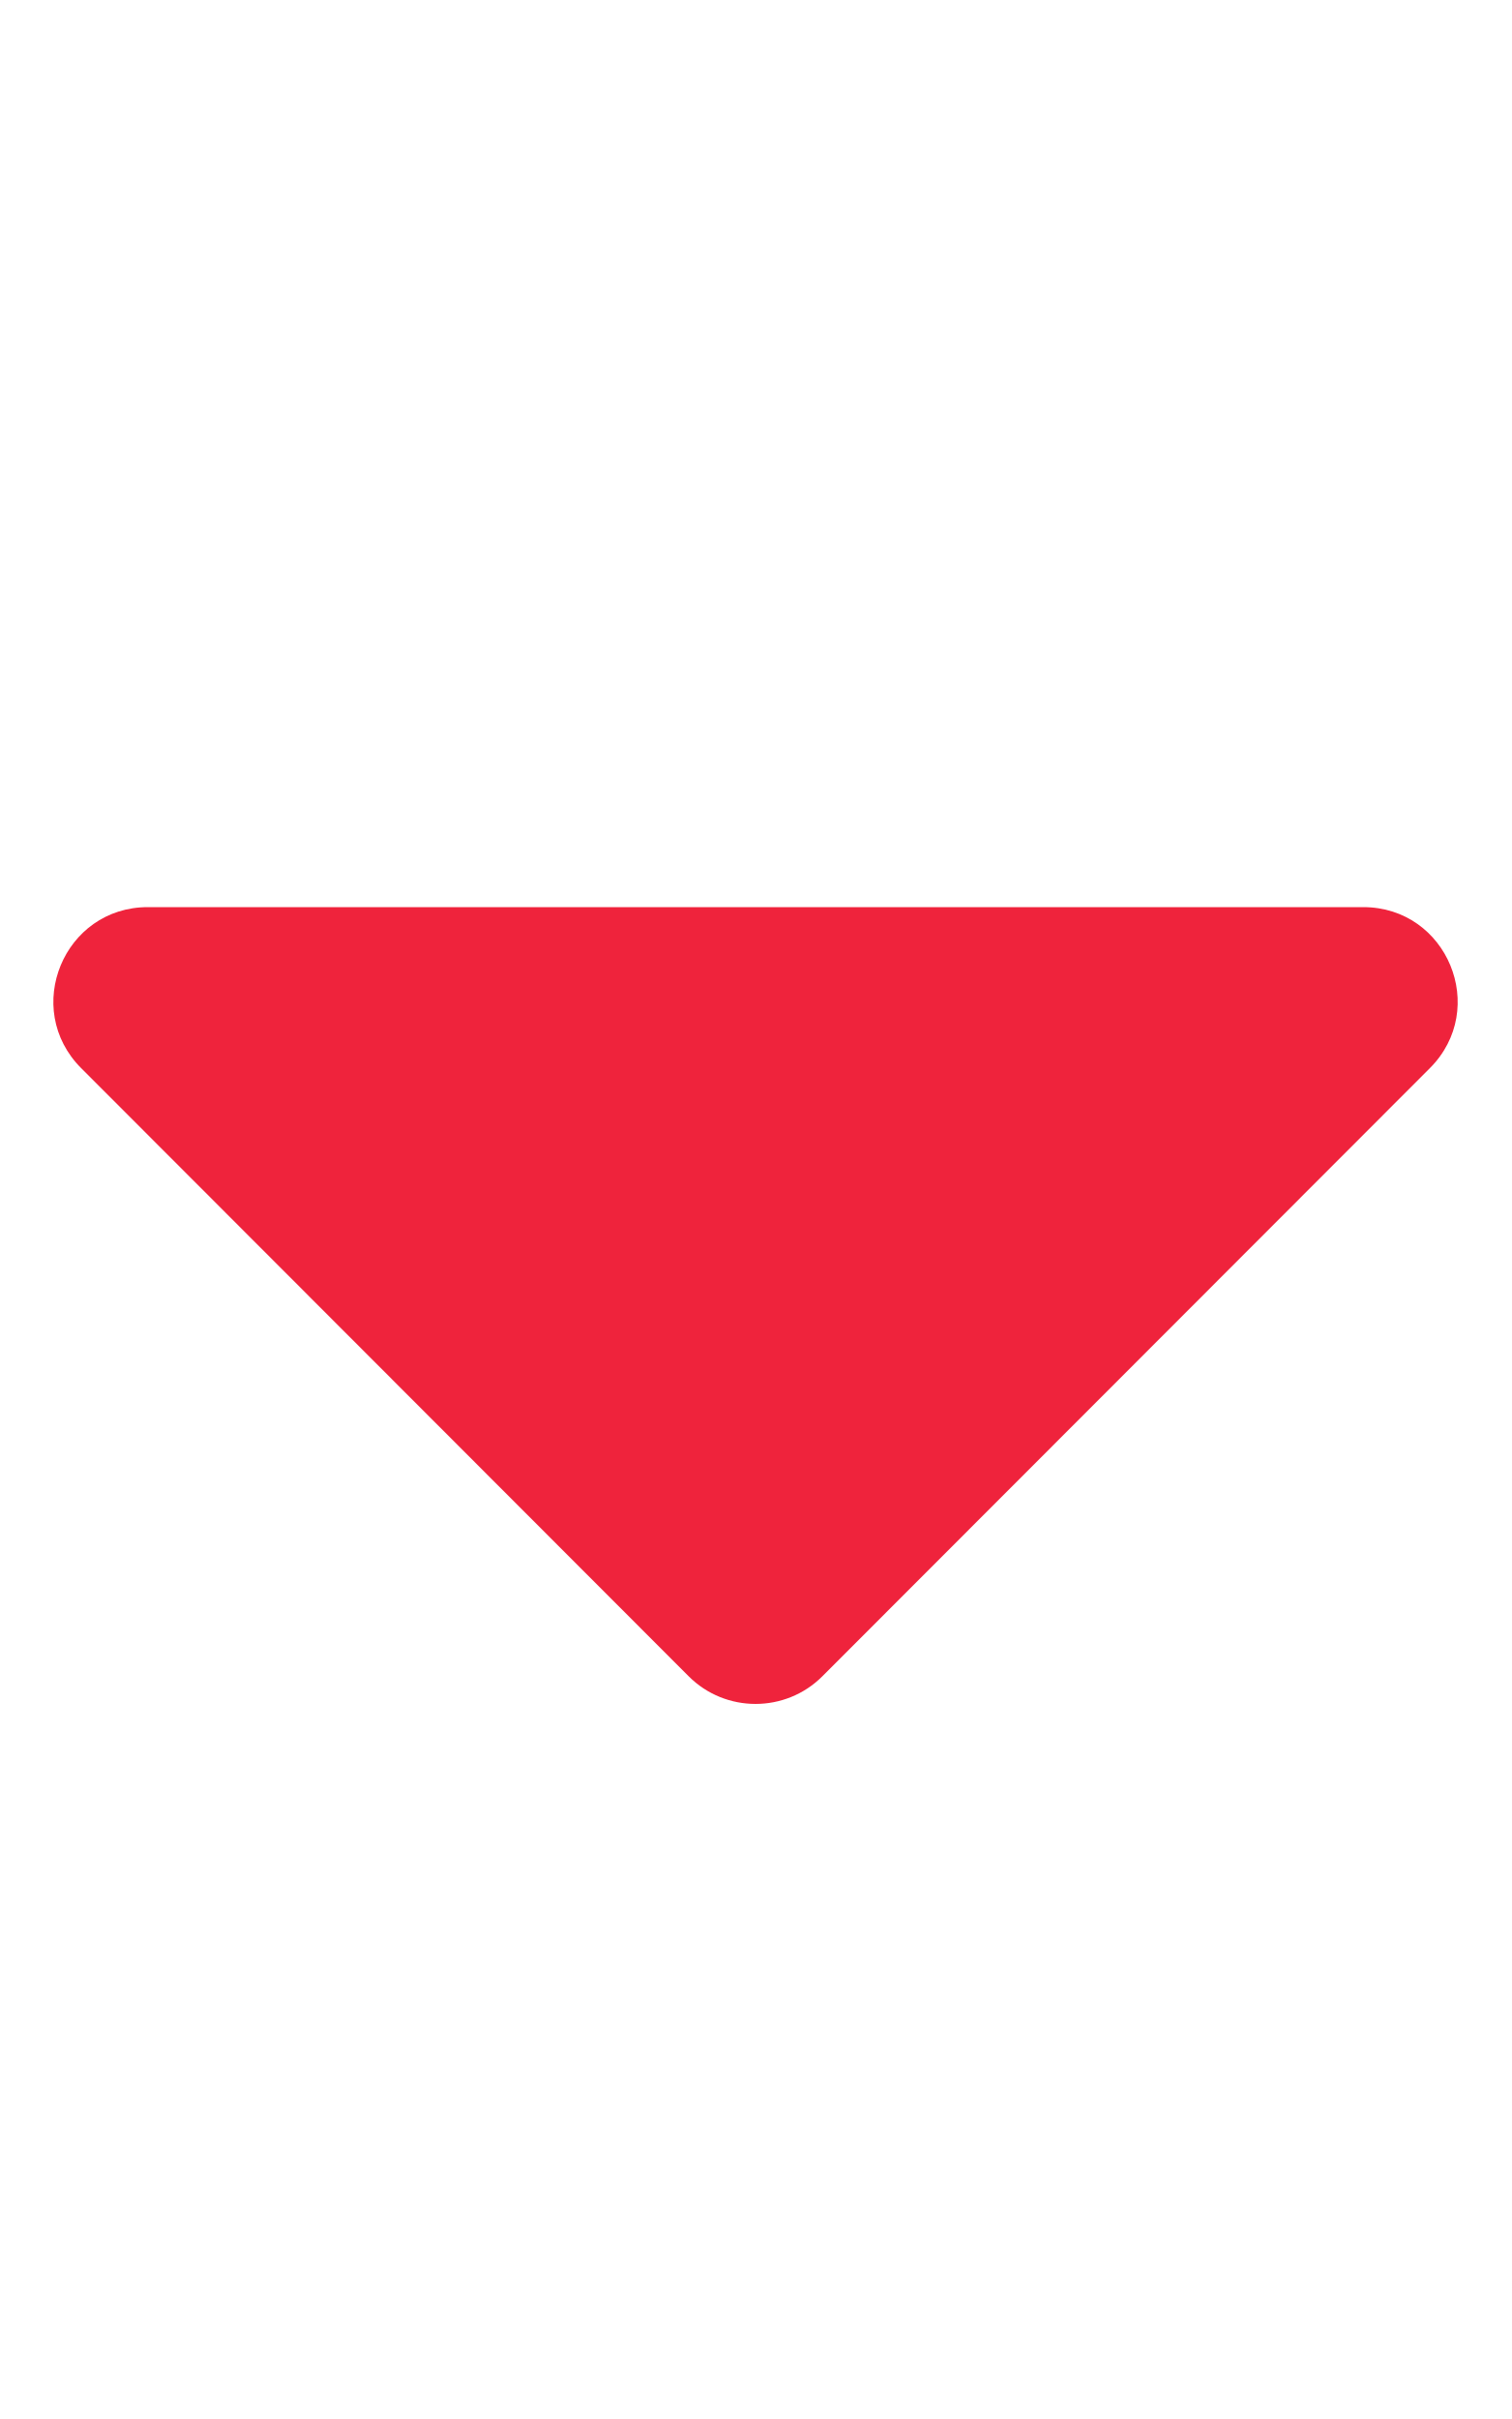
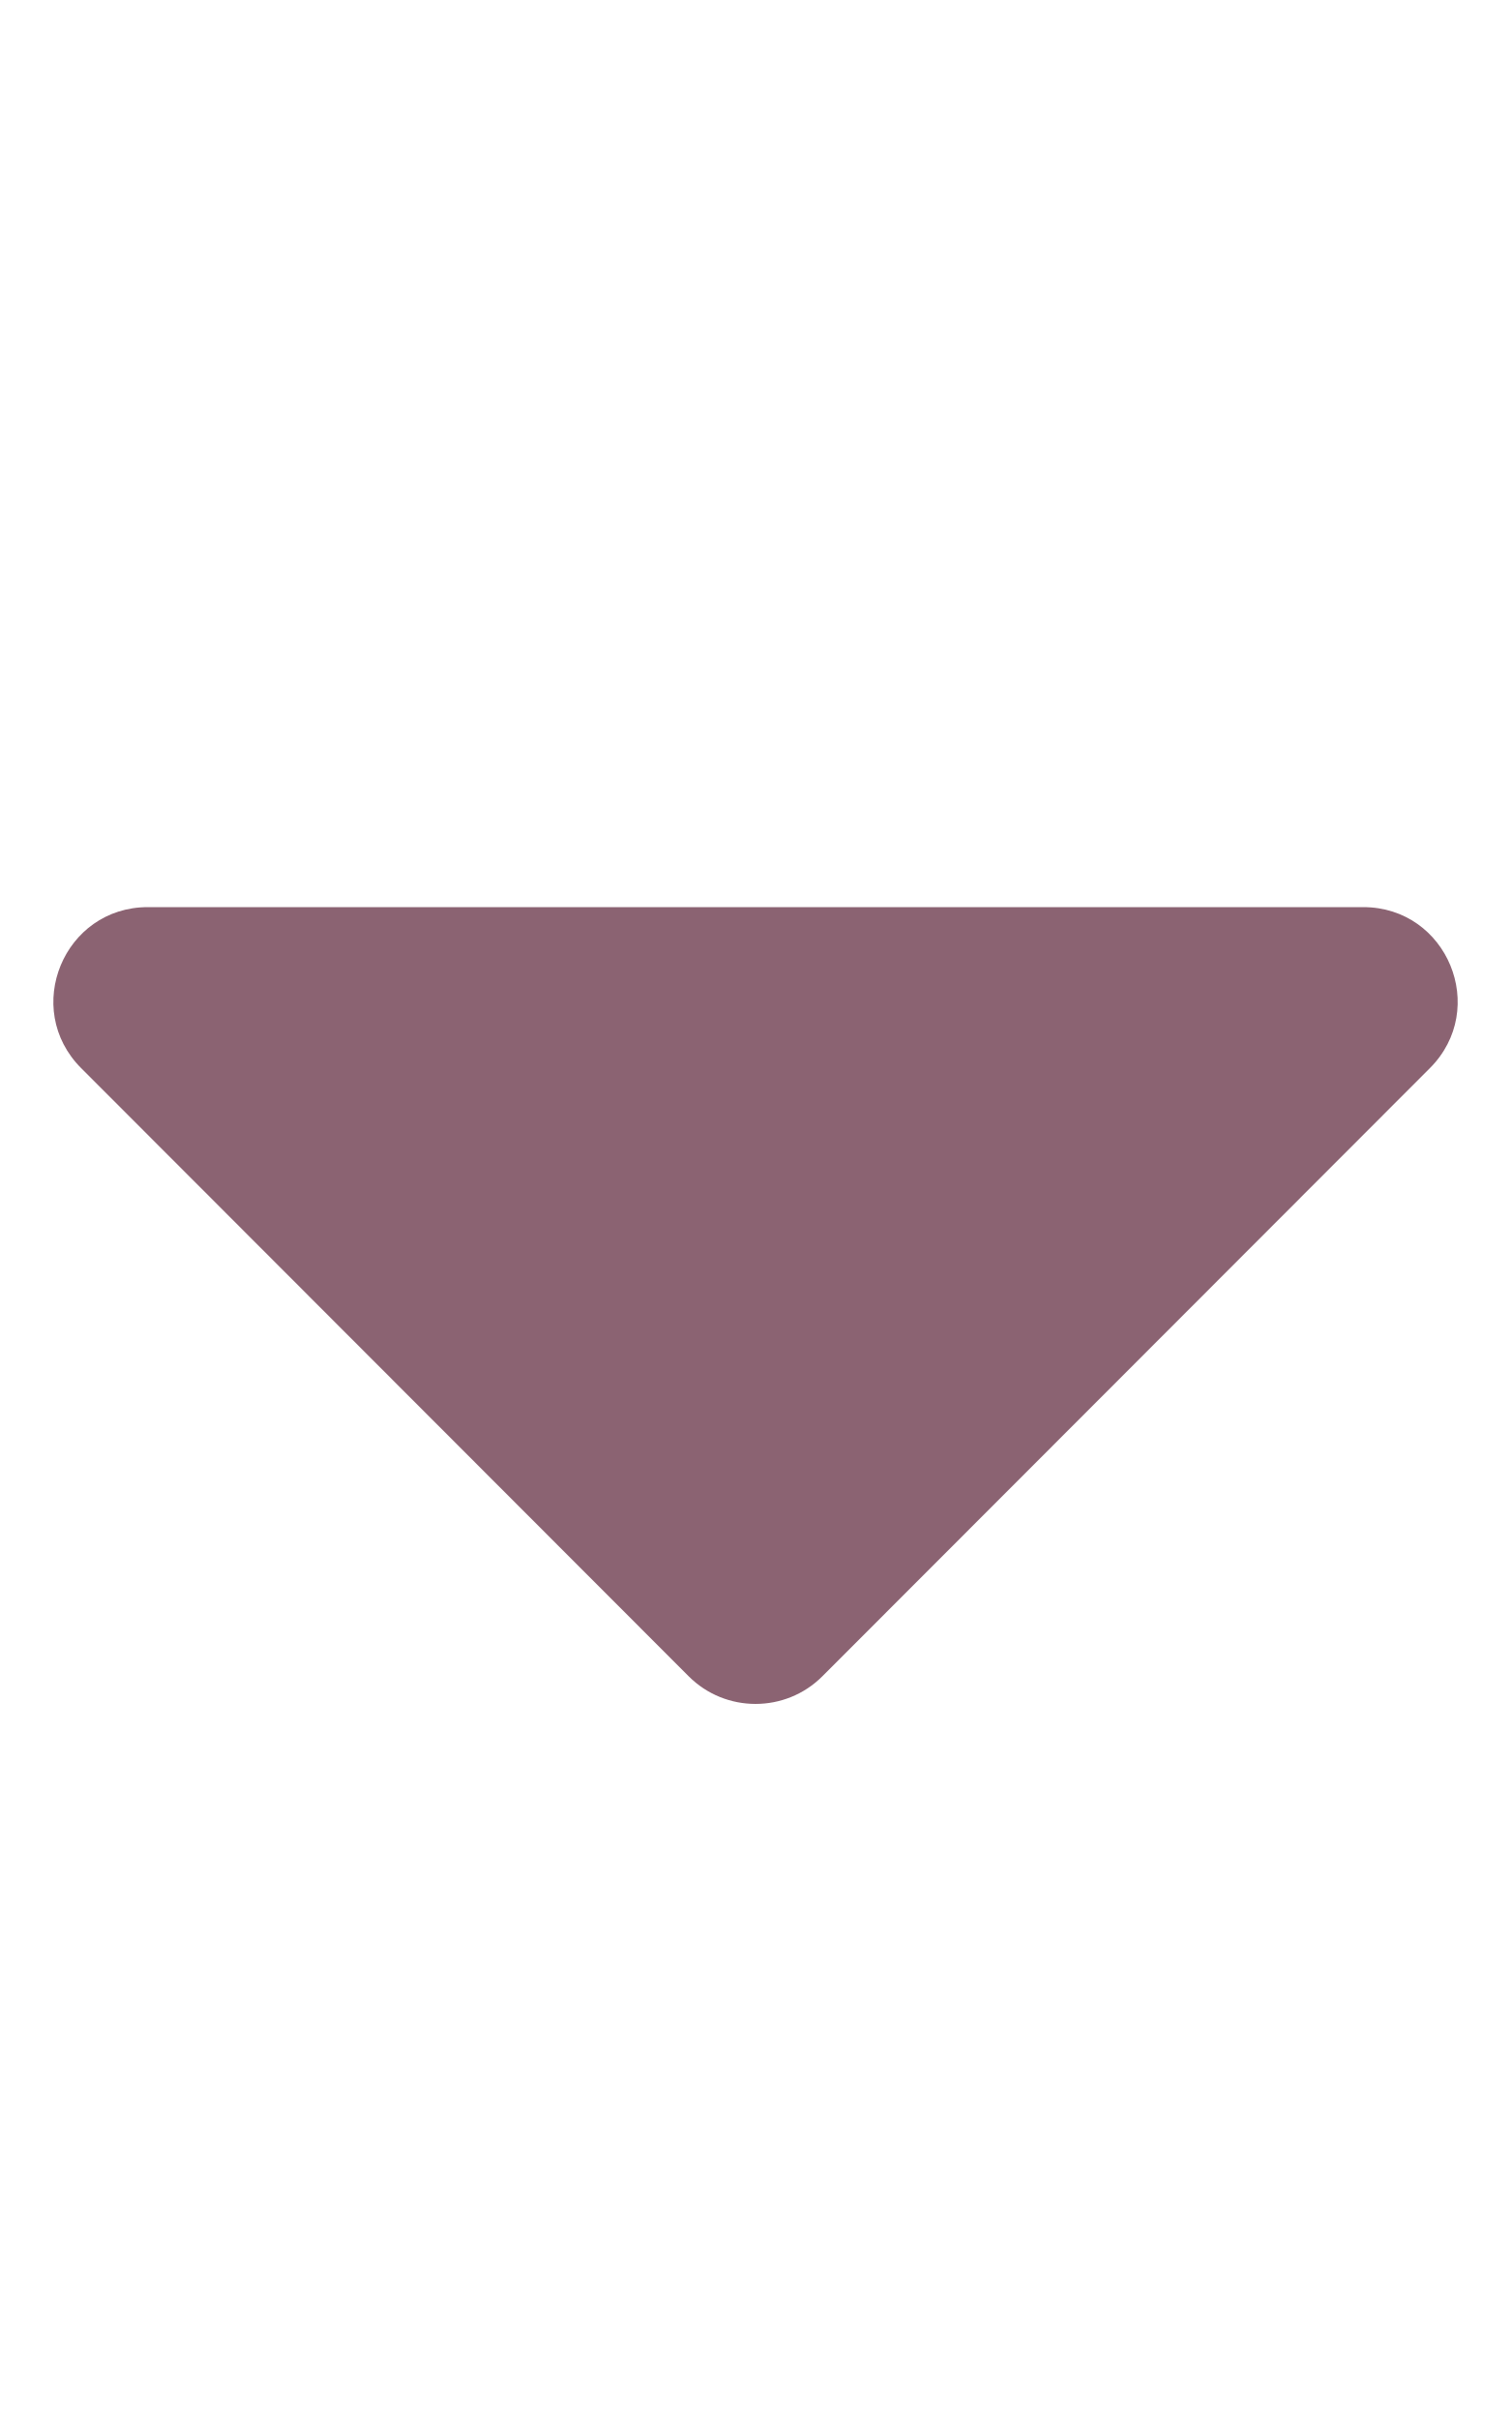
<svg xmlns="http://www.w3.org/2000/svg" viewBox="0 0 320 512" version="1.1" id="svg4">
  <defs id="defs8" />
-   <path d="M31.3 192h257.3c17.8 0 26.7 21.5 14.1 34.1L174.1 354.8c-7.8 7.8-20.5 7.8-28.3 0L17.2 226.1C4.6 213.5 13.5 192 31.3 192z" id="path2" style="fill:#EF233C" />
+   <path d="M31.3 192h257.3c17.8 0 26.7 21.5 14.1 34.1L174.1 354.8c-7.8 7.8-20.5 7.8-28.3 0L17.2 226.1C4.6 213.5 13.5 192 31.3 192z" id="path2" style="fill:#8b6372" />
</svg>
